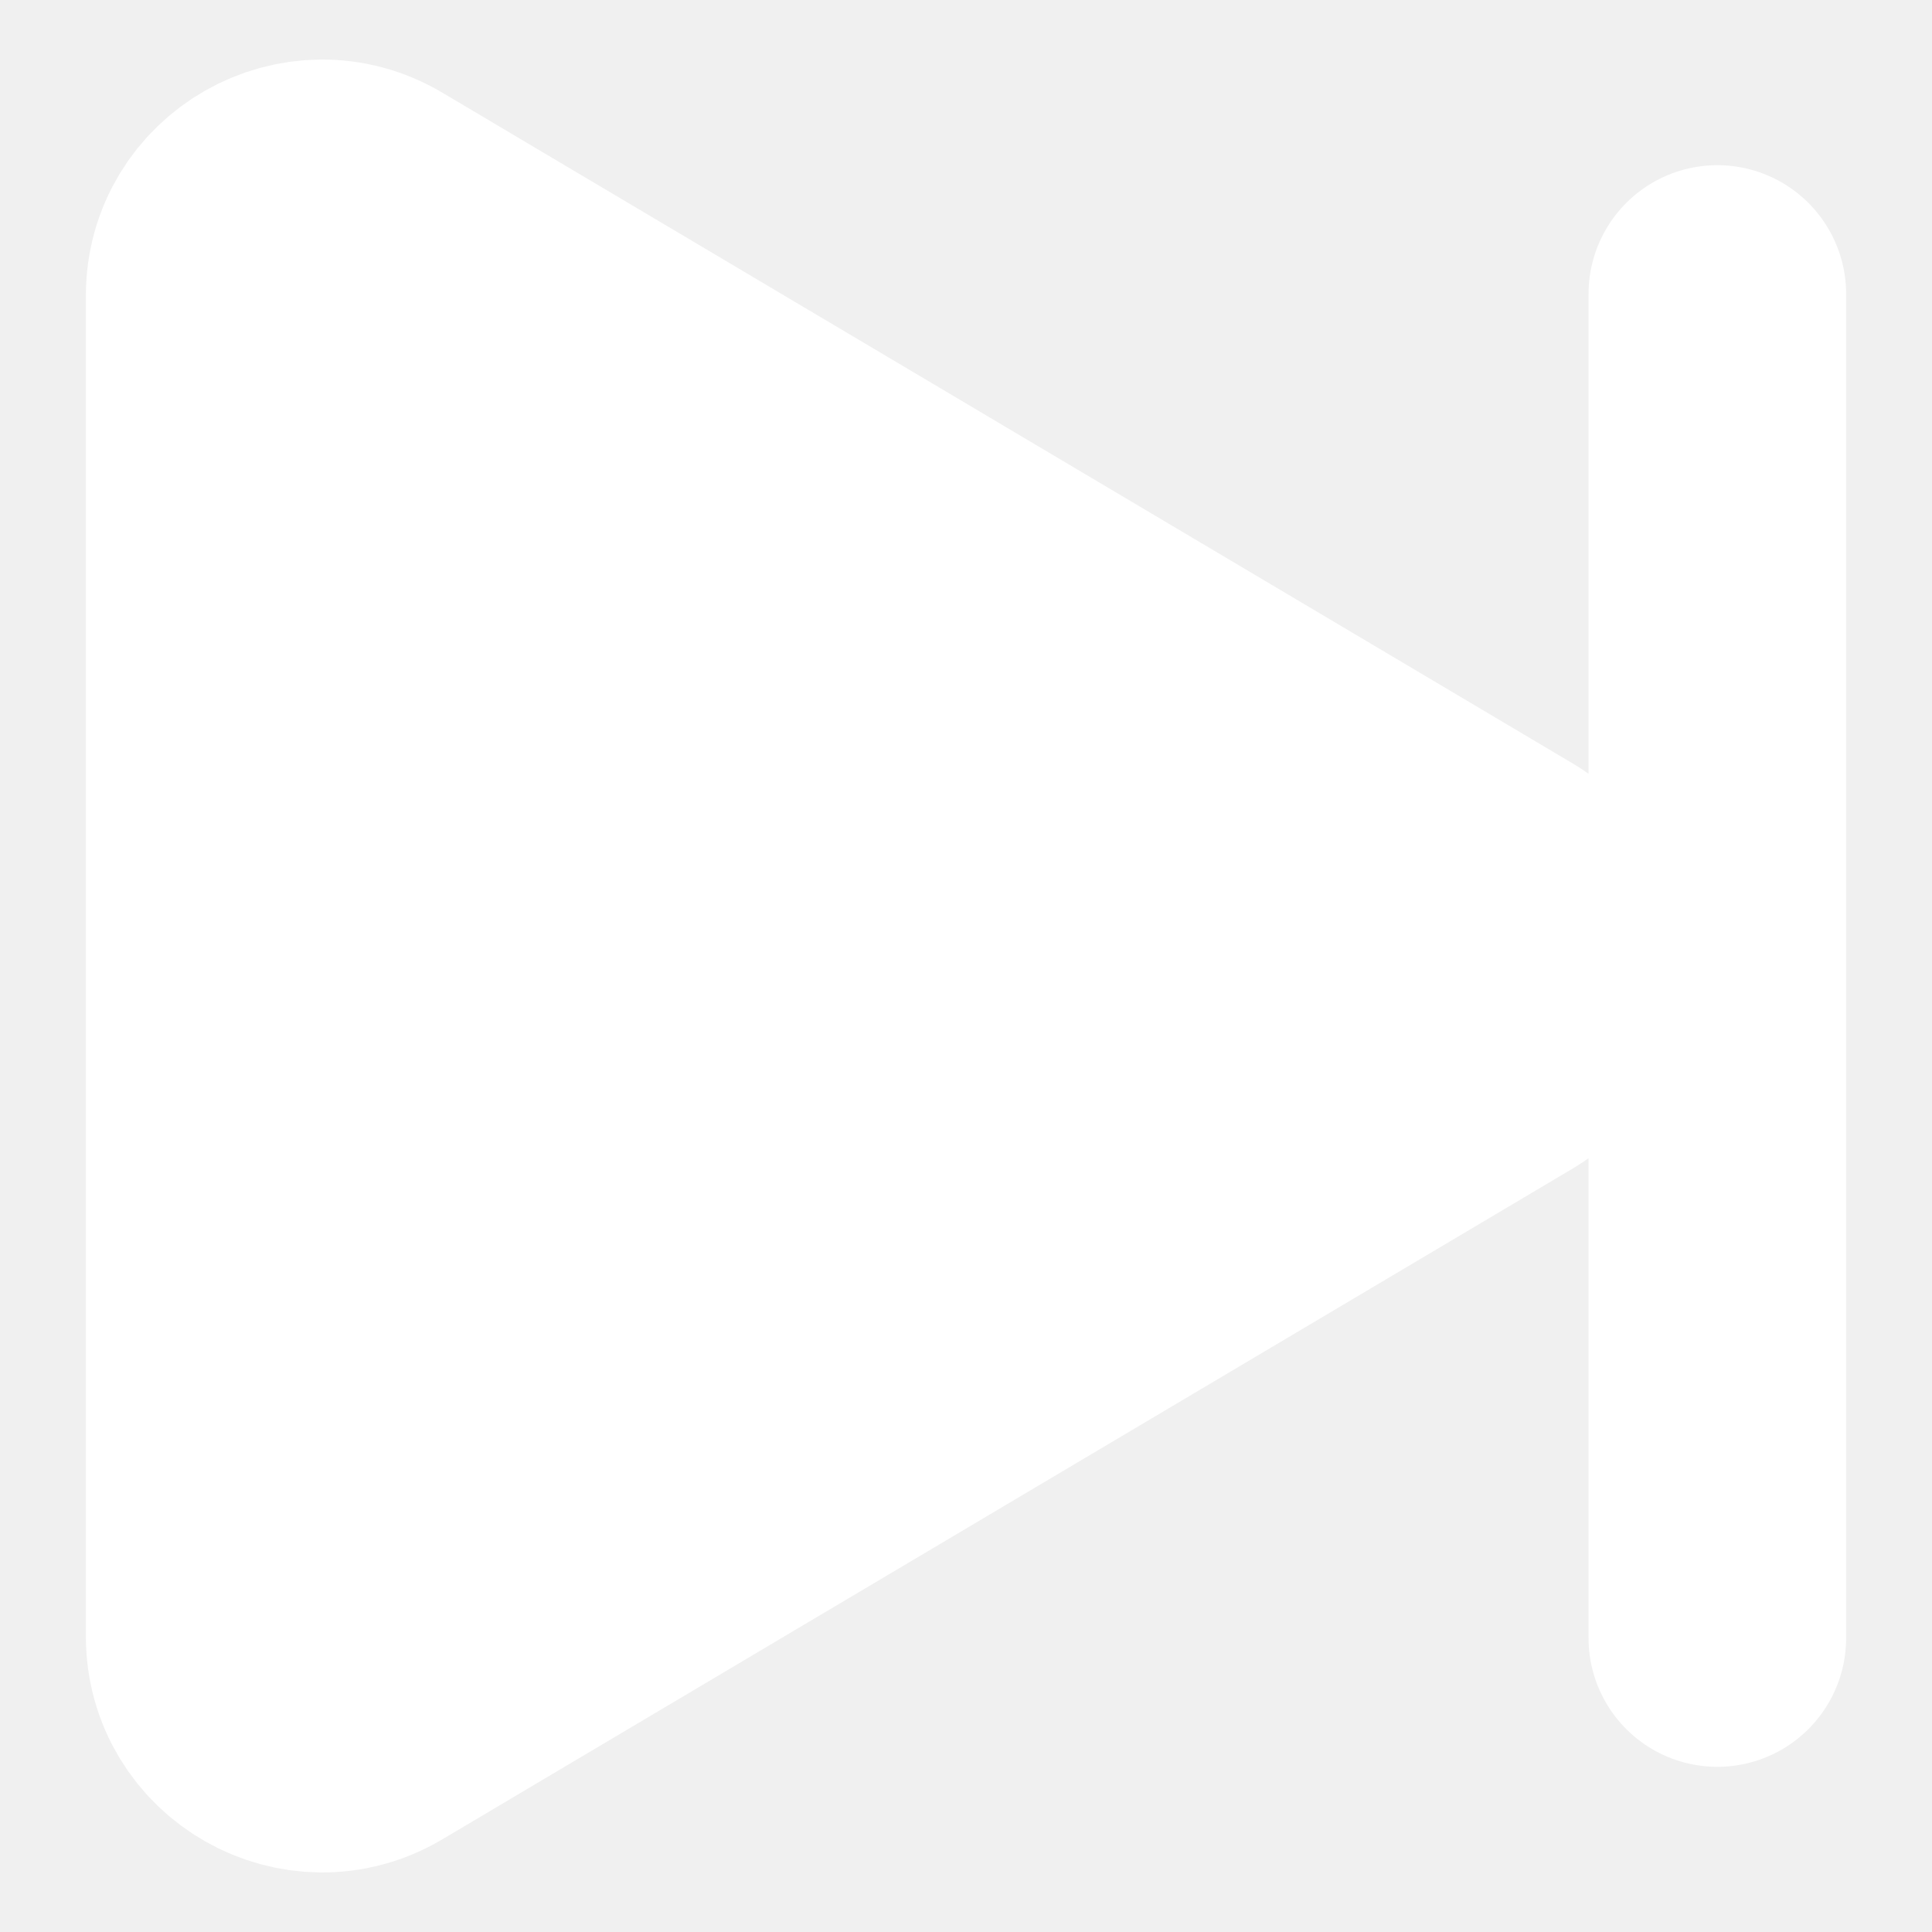
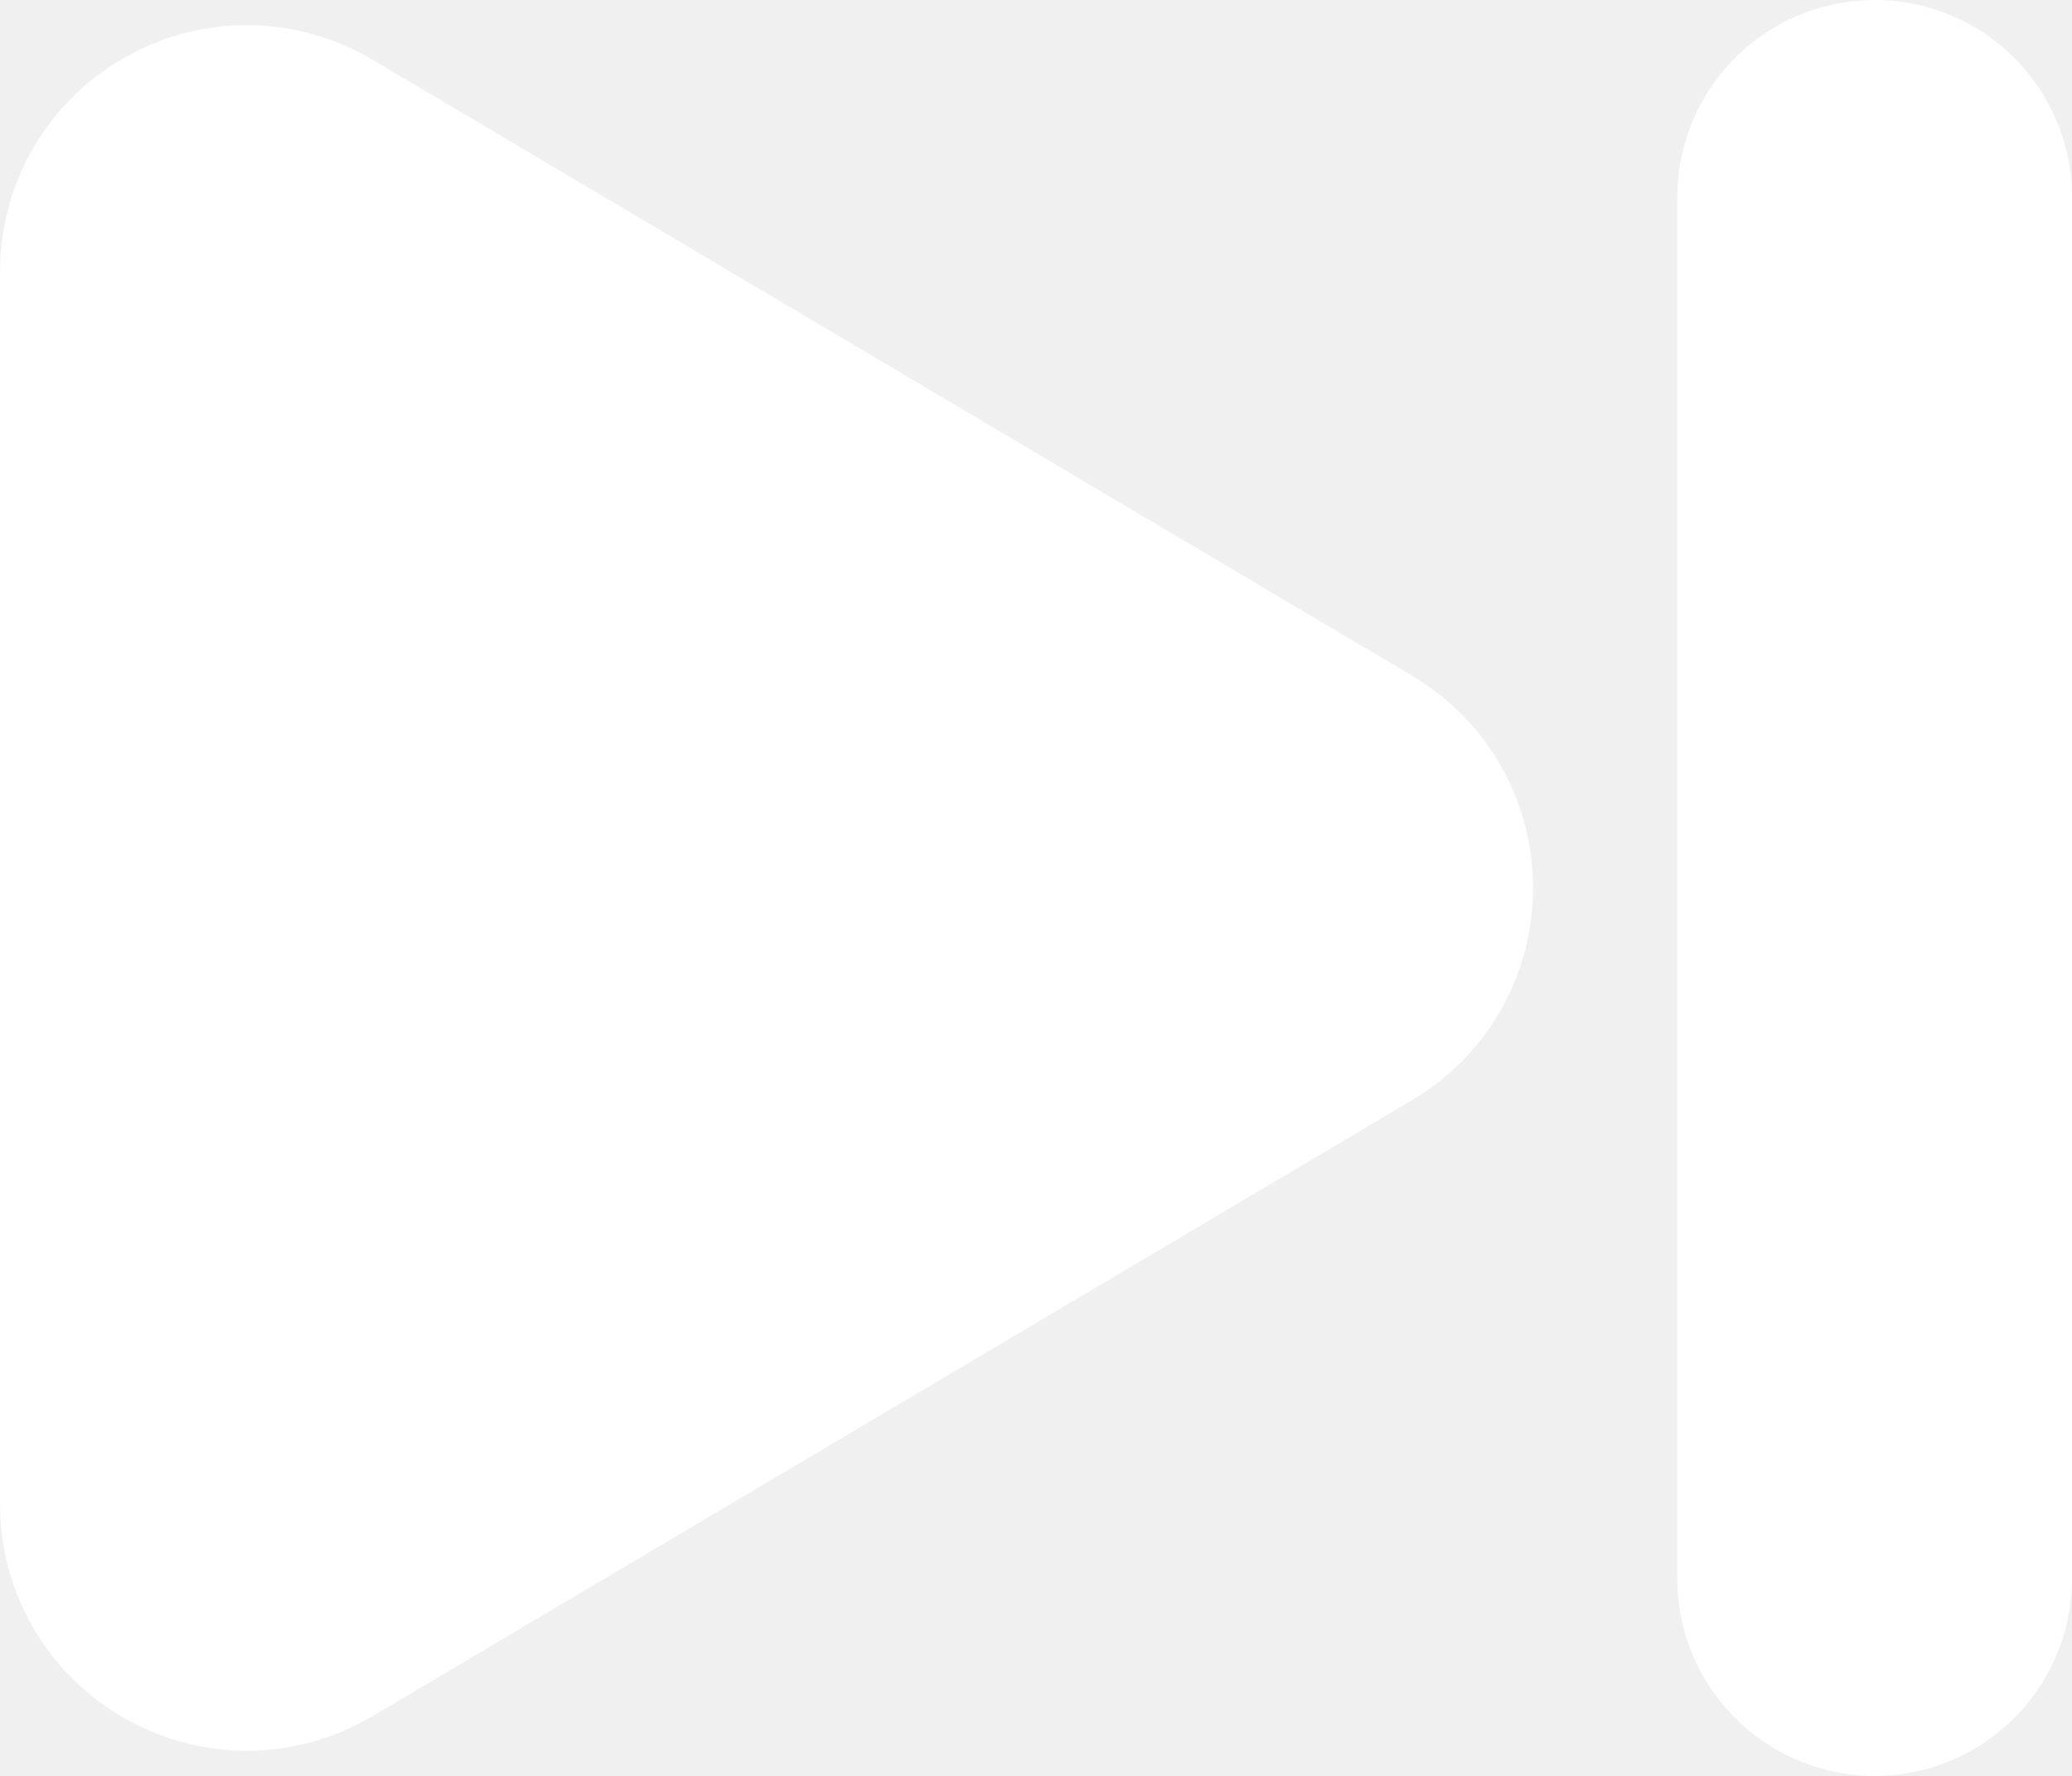
- <svg xmlns="http://www.w3.org/2000/svg" width="18" height="18" viewBox="0 0 18 18" fill="none">
-   <path d="M3.51 1.896L14.032 8.14C14.685 8.527 14.685 9.473 14.032 9.86L3.51 16.104C2.844 16.499 2 16.019 2 15.244V2.756C2 1.981 2.844 1.501 3.51 1.896Z" fill="white" />
-   <path d="M16 2.739V15.261M2 15.244V2.756C2 1.981 2.844 1.501 3.51 1.896L14.032 8.14C14.685 8.527 14.685 9.473 14.032 9.86L3.51 16.104C2.844 16.499 2 16.019 2 15.244Z" stroke="white" stroke-width="2.4" stroke-linecap="round" />
+ <svg xmlns="http://www.w3.org/2000/svg" width="21" height="18" viewBox="0 0 21 18" fill="none">
+   <path d="M1.5 15.245V2.755C1.5 1.98 2.343 1.5 3.01 1.895L13.548 8.14C14.202 8.527 14.202 9.473 13.548 9.86L3.01 16.105C2.343 16.5 1.5 16.02 1.5 15.245Z" fill="white" stroke="white" stroke-width="3" />
+   <path d="M19 2V16" stroke="white" stroke-width="4" stroke-linecap="round" />
</svg>
